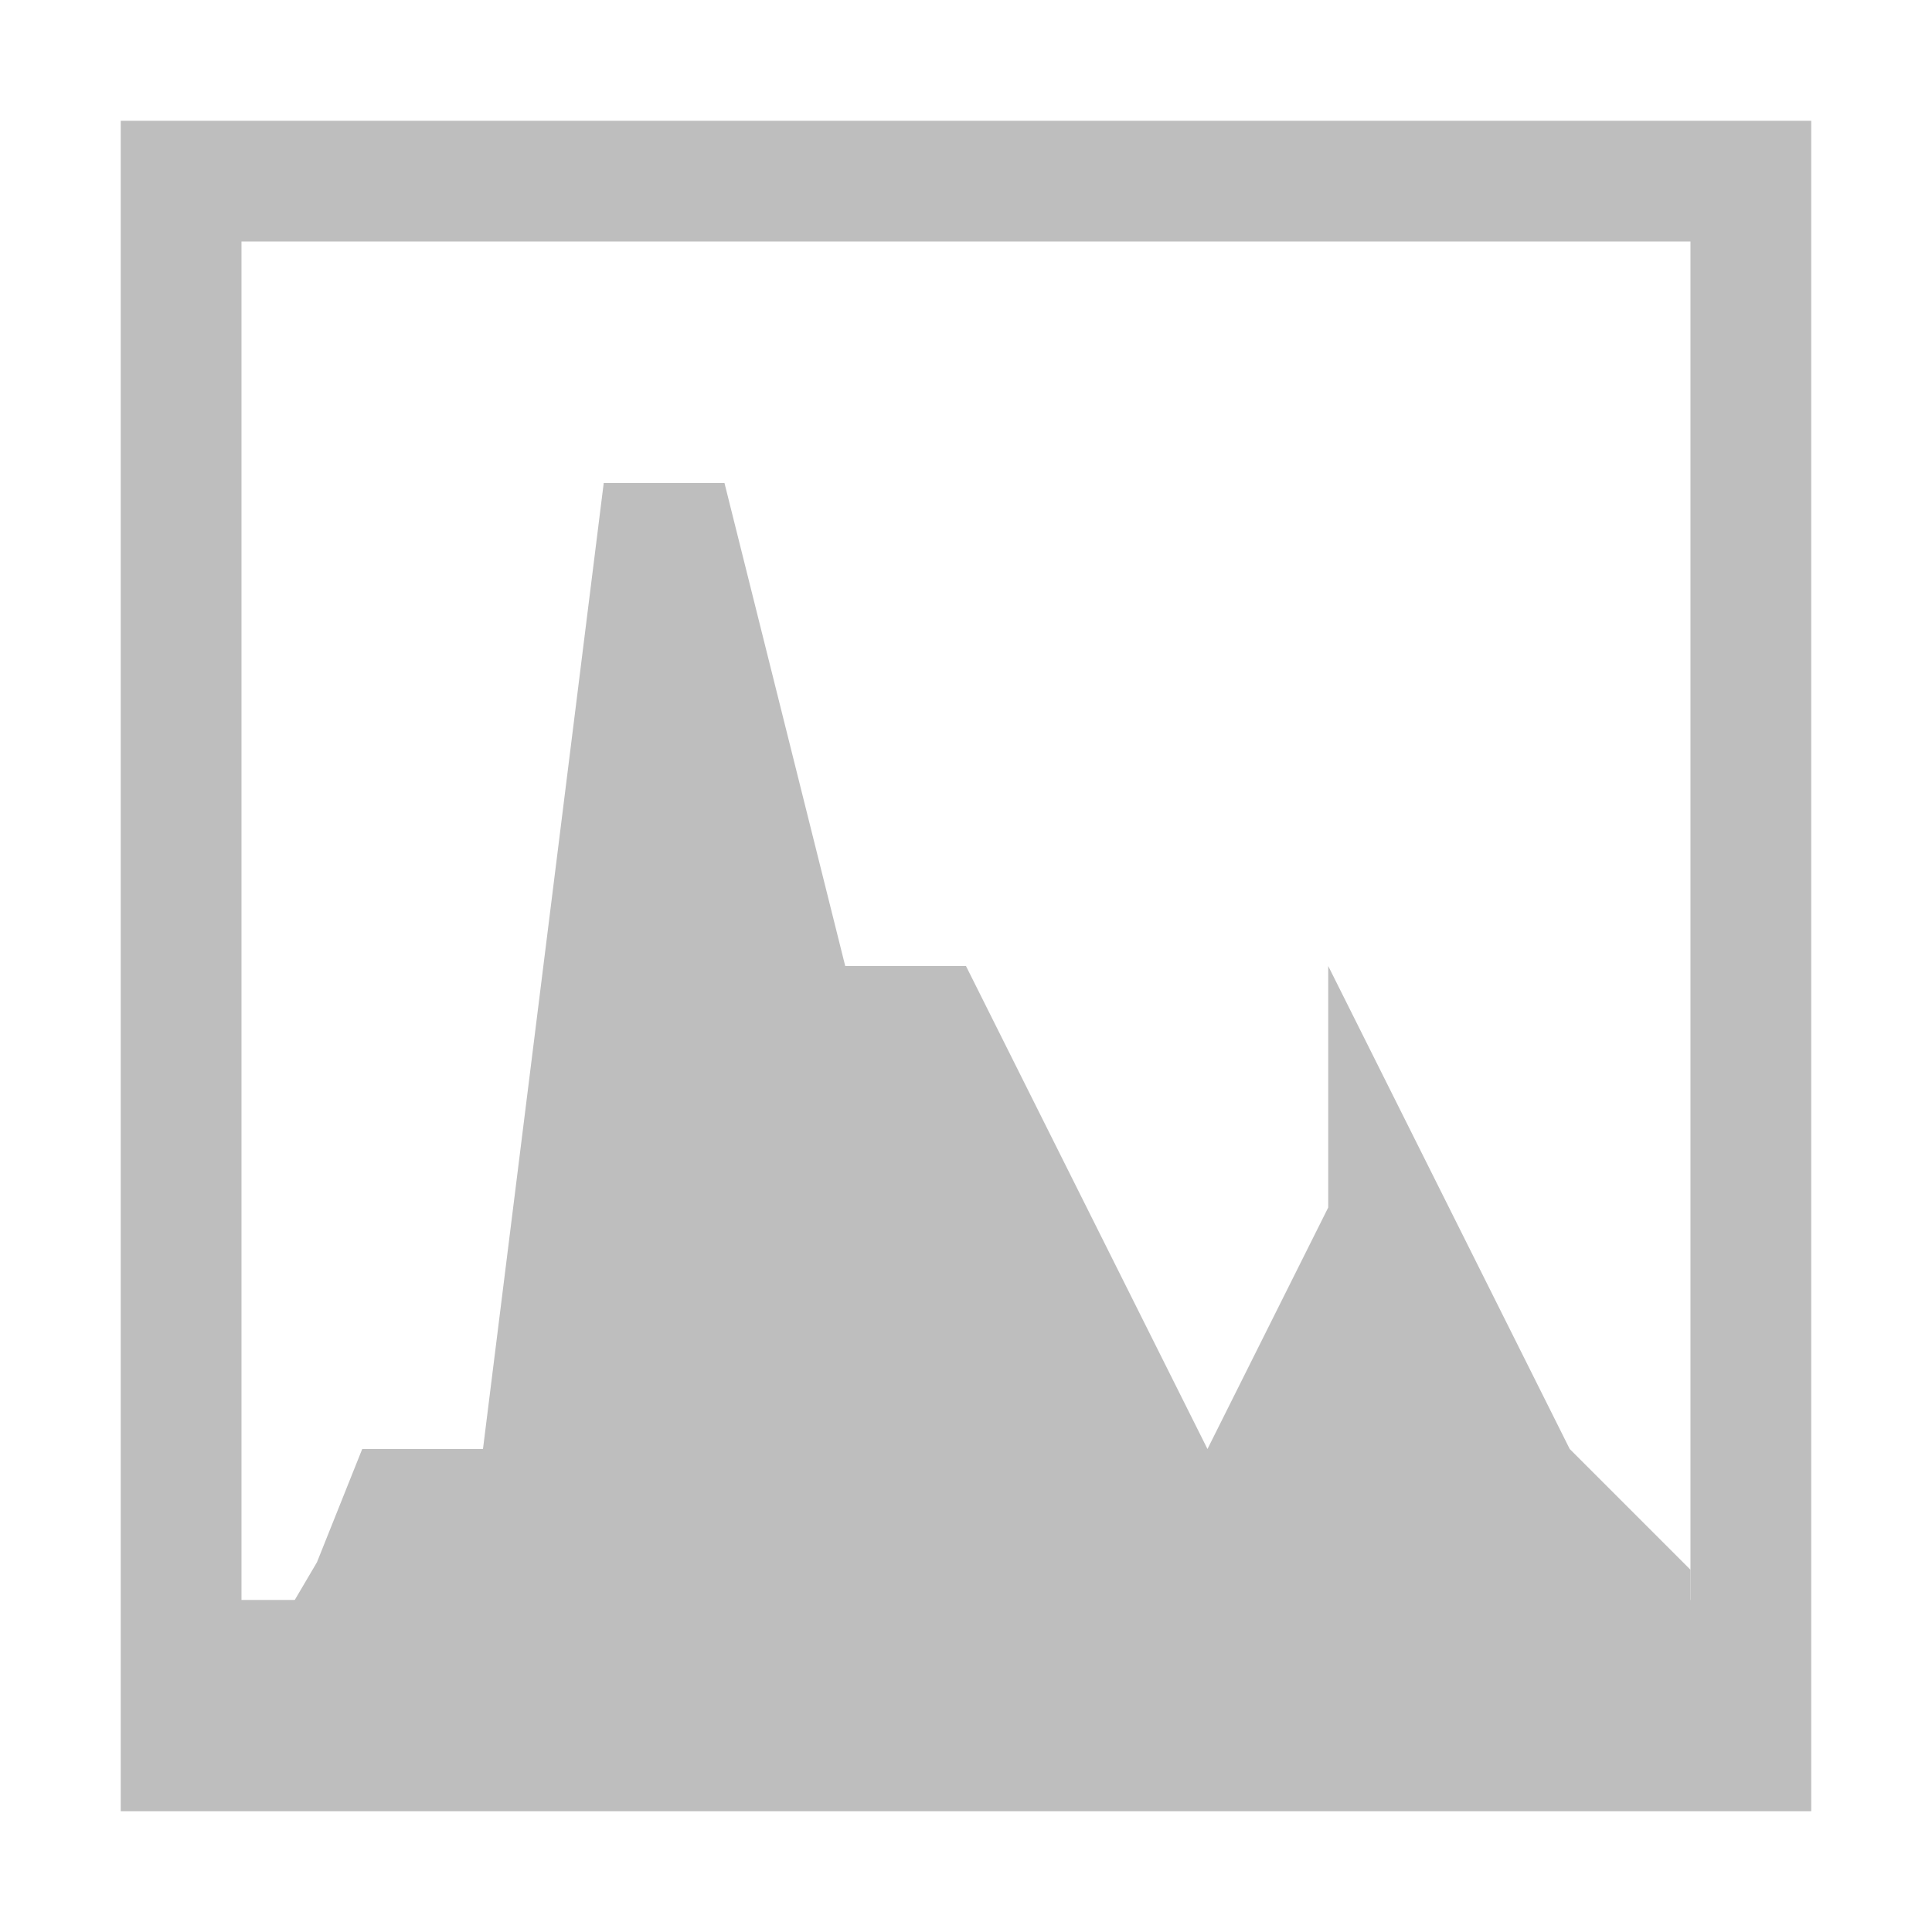
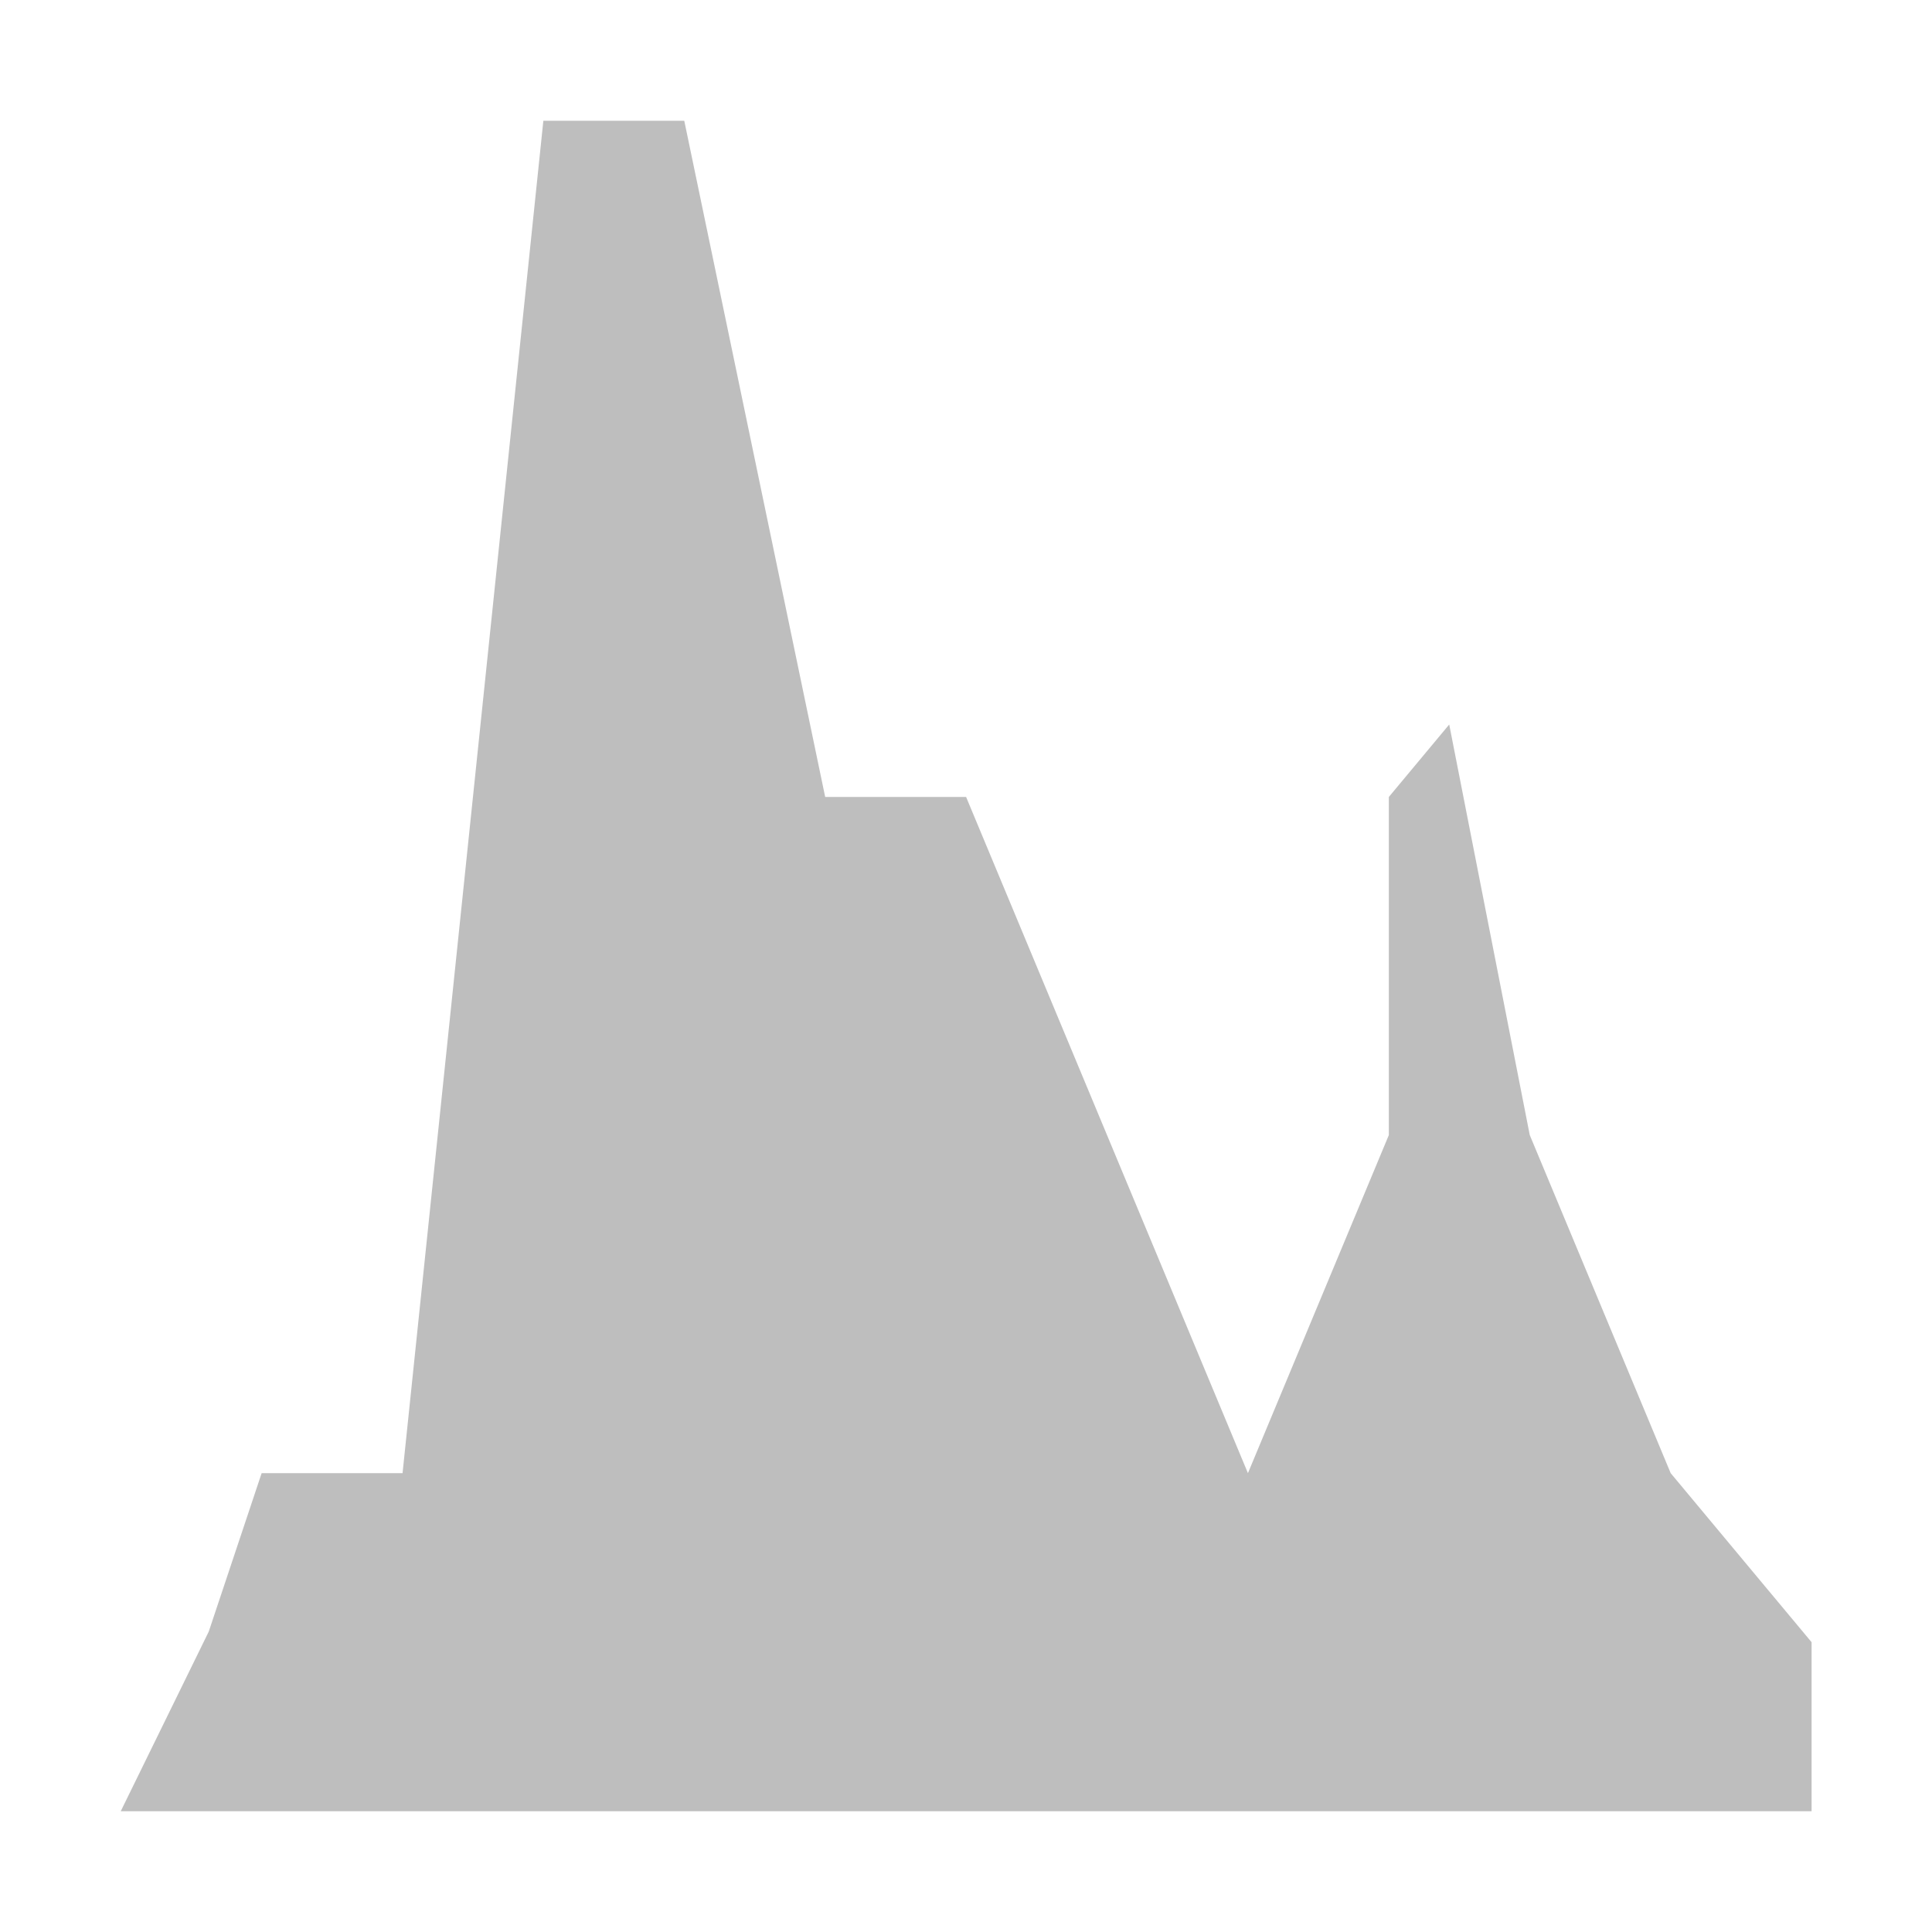
<svg xmlns="http://www.w3.org/2000/svg" xmlns:ns1="http://www.openswatchbook.org/uri/2009/osb" xmlns:xlink="http://www.w3.org/1999/xlink" viewBox="0 0 16 16" id="svg7384" height="16" width="16" version="1.1">
  <defs id="defs7386">
    <linearGradient gradientTransform="matrix(0.3468259,0,0,0.3062089,-154.3521,-275.3237)" ns1:paint="solid" id="linearGradient19282-4">
      <stop id="stop19284-0" offset="0" style="stop-color:#bebebe;stop-opacity:1;" />
    </linearGradient>
-     <linearGradient gradientTransform="translate(541.613,283.0365)" gradientUnits="userSpaceOnUse" y2="602" x2="176" y1="602" x1="162" id="linearGradient7532" xlink:href="#linearGradient19282-4" />
-     <linearGradient gradientTransform="translate(541.613,283.0365)" gradientUnits="userSpaceOnUse" y2="603" x2="175" y1="603" x1="163" id="linearGradient7536" xlink:href="#linearGradient19282-4" />
+     <linearGradient gradientTransform="matrix(1.166667,0,0,1.4,603.7151,154.0511)" gradientUnits="userSpaceOnUse" y2="603" x2="175" y1="603" x1="163" id="linearGradient7536" xlink:href="#linearGradient19282-4" />
  </defs>
  <g transform="translate(-83.80182,-116.0053)" style="display:inline" id="stock">
    <g id="gimp-histogram" transform="translate(83.80182,-920.3569)">
      <rect style="fill:none;stroke:none" id="rect28186-4-34" width="16" height="16" x="0" y="1036.362" rx="0" />
      <g transform="translate(-161.0002,437.3622)" style="display:inline" id="gimp-histogram-6">
        <g id="g3970-0" transform="translate(0,5)">
-           <path style="fill:url(#linearGradient7532);fill-opacity:1;stroke:none" d="m 162,595 0,14 14,0 0,-14 z m 1,1 12,0 0,11.25 -12,0 z" id="rect5444-3-2" />
-           <path style="fill:url(#linearGradient7536);fill-opacity:1;stroke:none" d="m 163,608 0.625,-1.062 0.375,-0.938 1,0 0,0 1,-8 1,0 1,4 1,0 1,2 1,2 0,0 1,-2 0,-2 0,0 0,0 0,0 1,2 1,2 0,0 1,1 0,1 z" id="path5449-8-0" />
+           <path style="fill:url(#linearGradient7536);fill-opacity:1;stroke:none;stroke-width:1.278" d="m 162,609 0.729,-1.488 0.438,-1.312 h 1.167 v 0 L 165.5,595 h 1.167 l 1.167,5.6 h 1.167 l 1.167,2.8 1.167,2.8 v 0 l 1.167,-2.8 v -2.8 0 0 l 0.5,-0.6 0.667,3.4 1.167,2.8 v 0 l 1.167,1.4 v 1.4 z" id="path5449-8-0" />
        </g>
      </g>
    </g>
  </g>
</svg>
